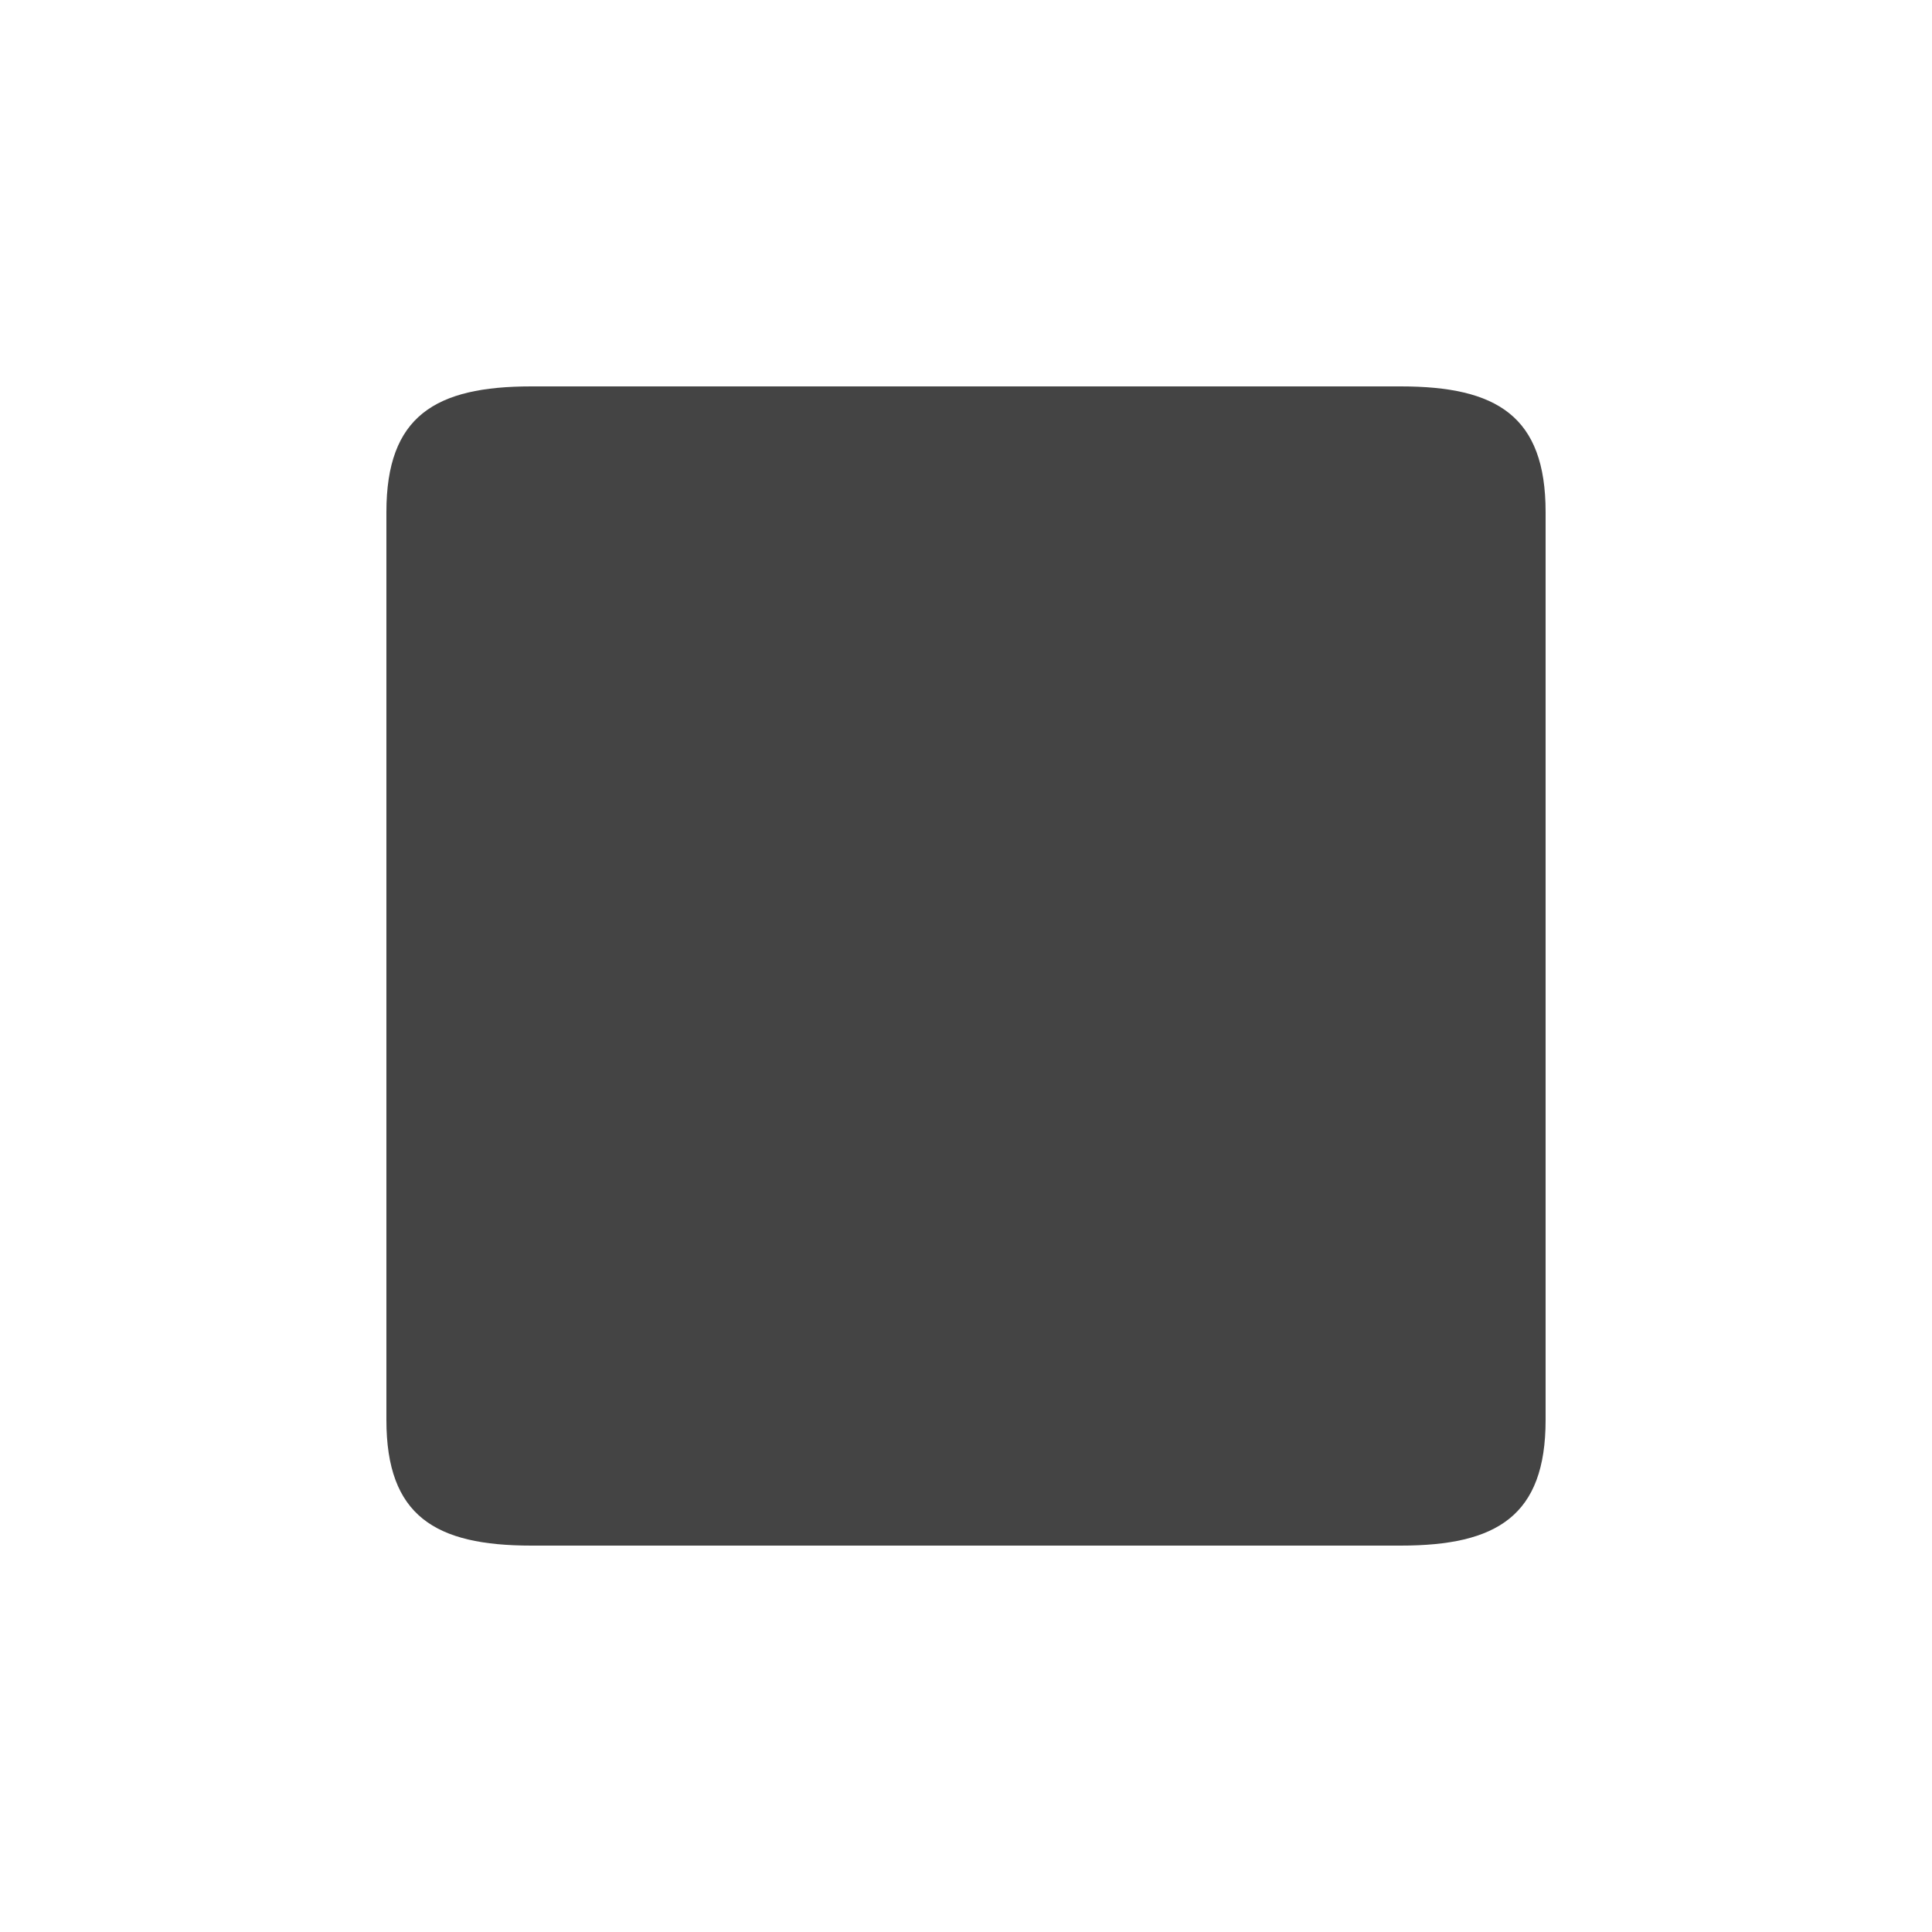
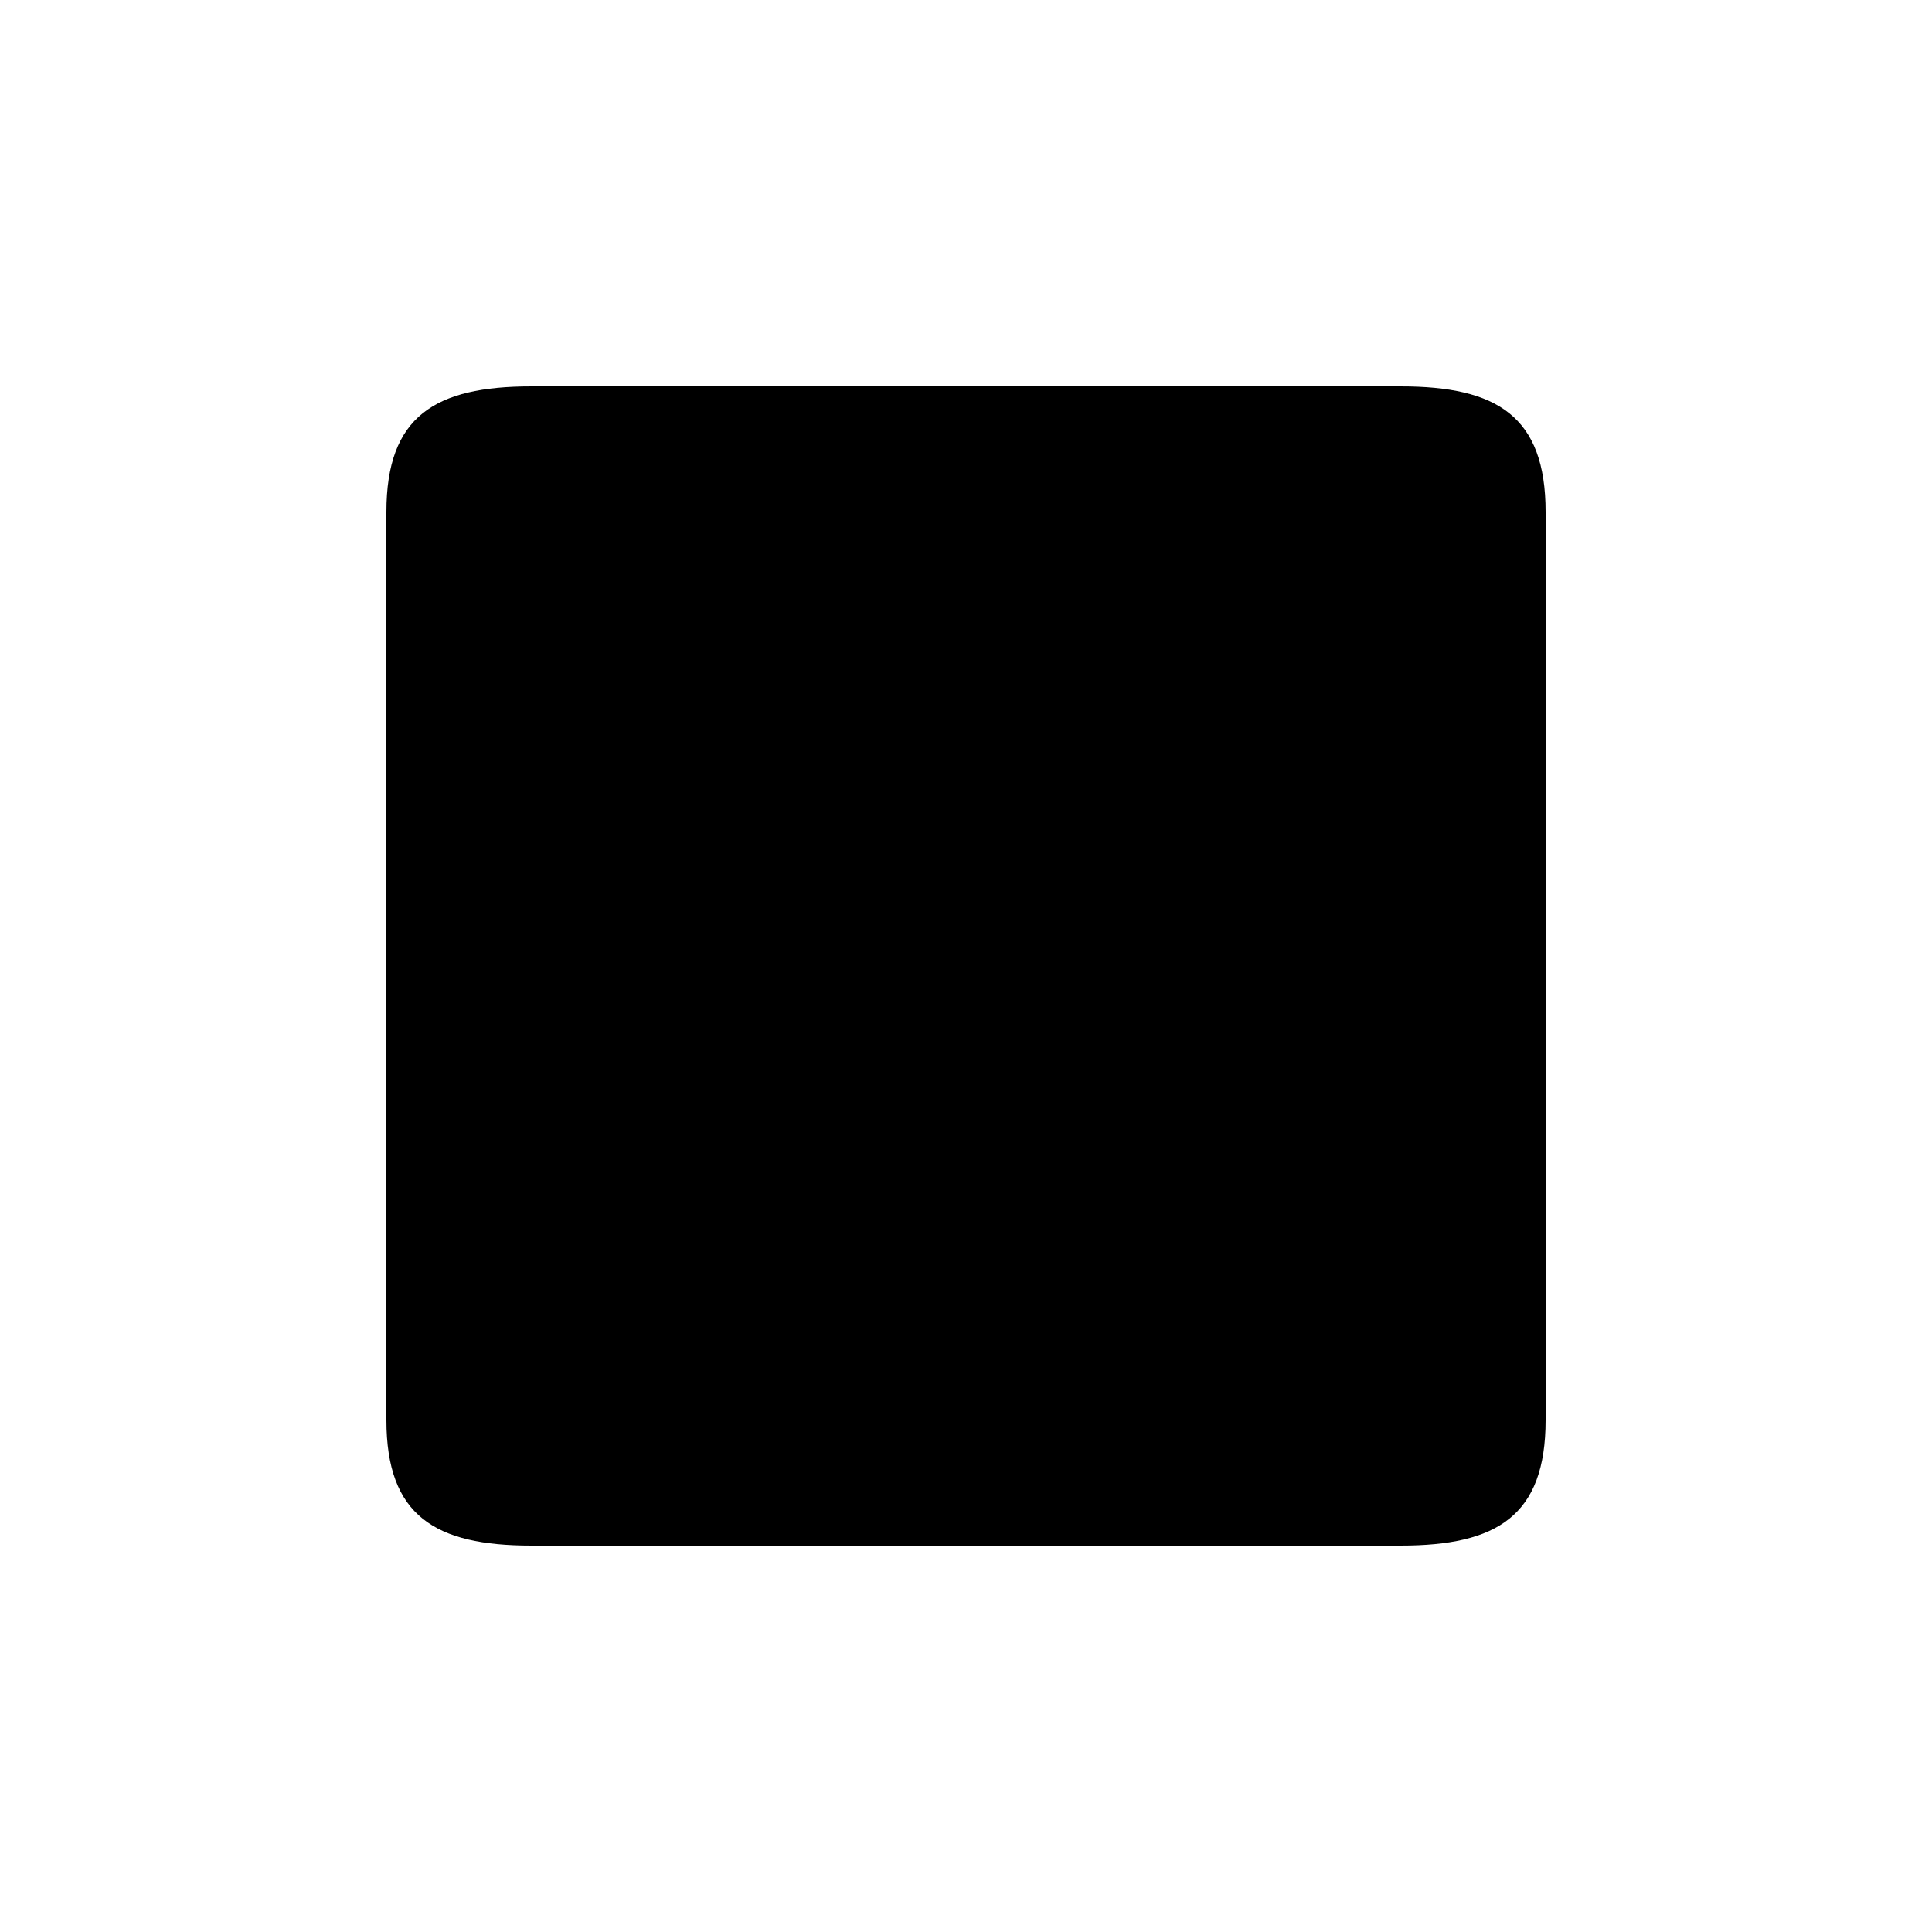
<svg xmlns="http://www.w3.org/2000/svg" version="1.1" width="20" height="20" viewBox="0 0 20 20">
-   <path fill="#444444" d="M14.5 4h-9c-0.994 0-1.5 0.306-1.5 1.3v9.4c0 0.994 0.506 1.3 1.5 1.3h9c0.994 0 1.5-0.306 1.5-1.3v-9.4c0-0.994-0.506-1.3-1.5-1.3z" />
+   <path fill="#000000" d="M14.5 4h-9c-0.994 0-1.5 0.306-1.5 1.3v9.4c0 0.994 0.506 1.3 1.5 1.3h9c0.994 0 1.5-0.306 1.5-1.3v-9.4c0-0.994-0.506-1.3-1.5-1.3z" />
</svg>
